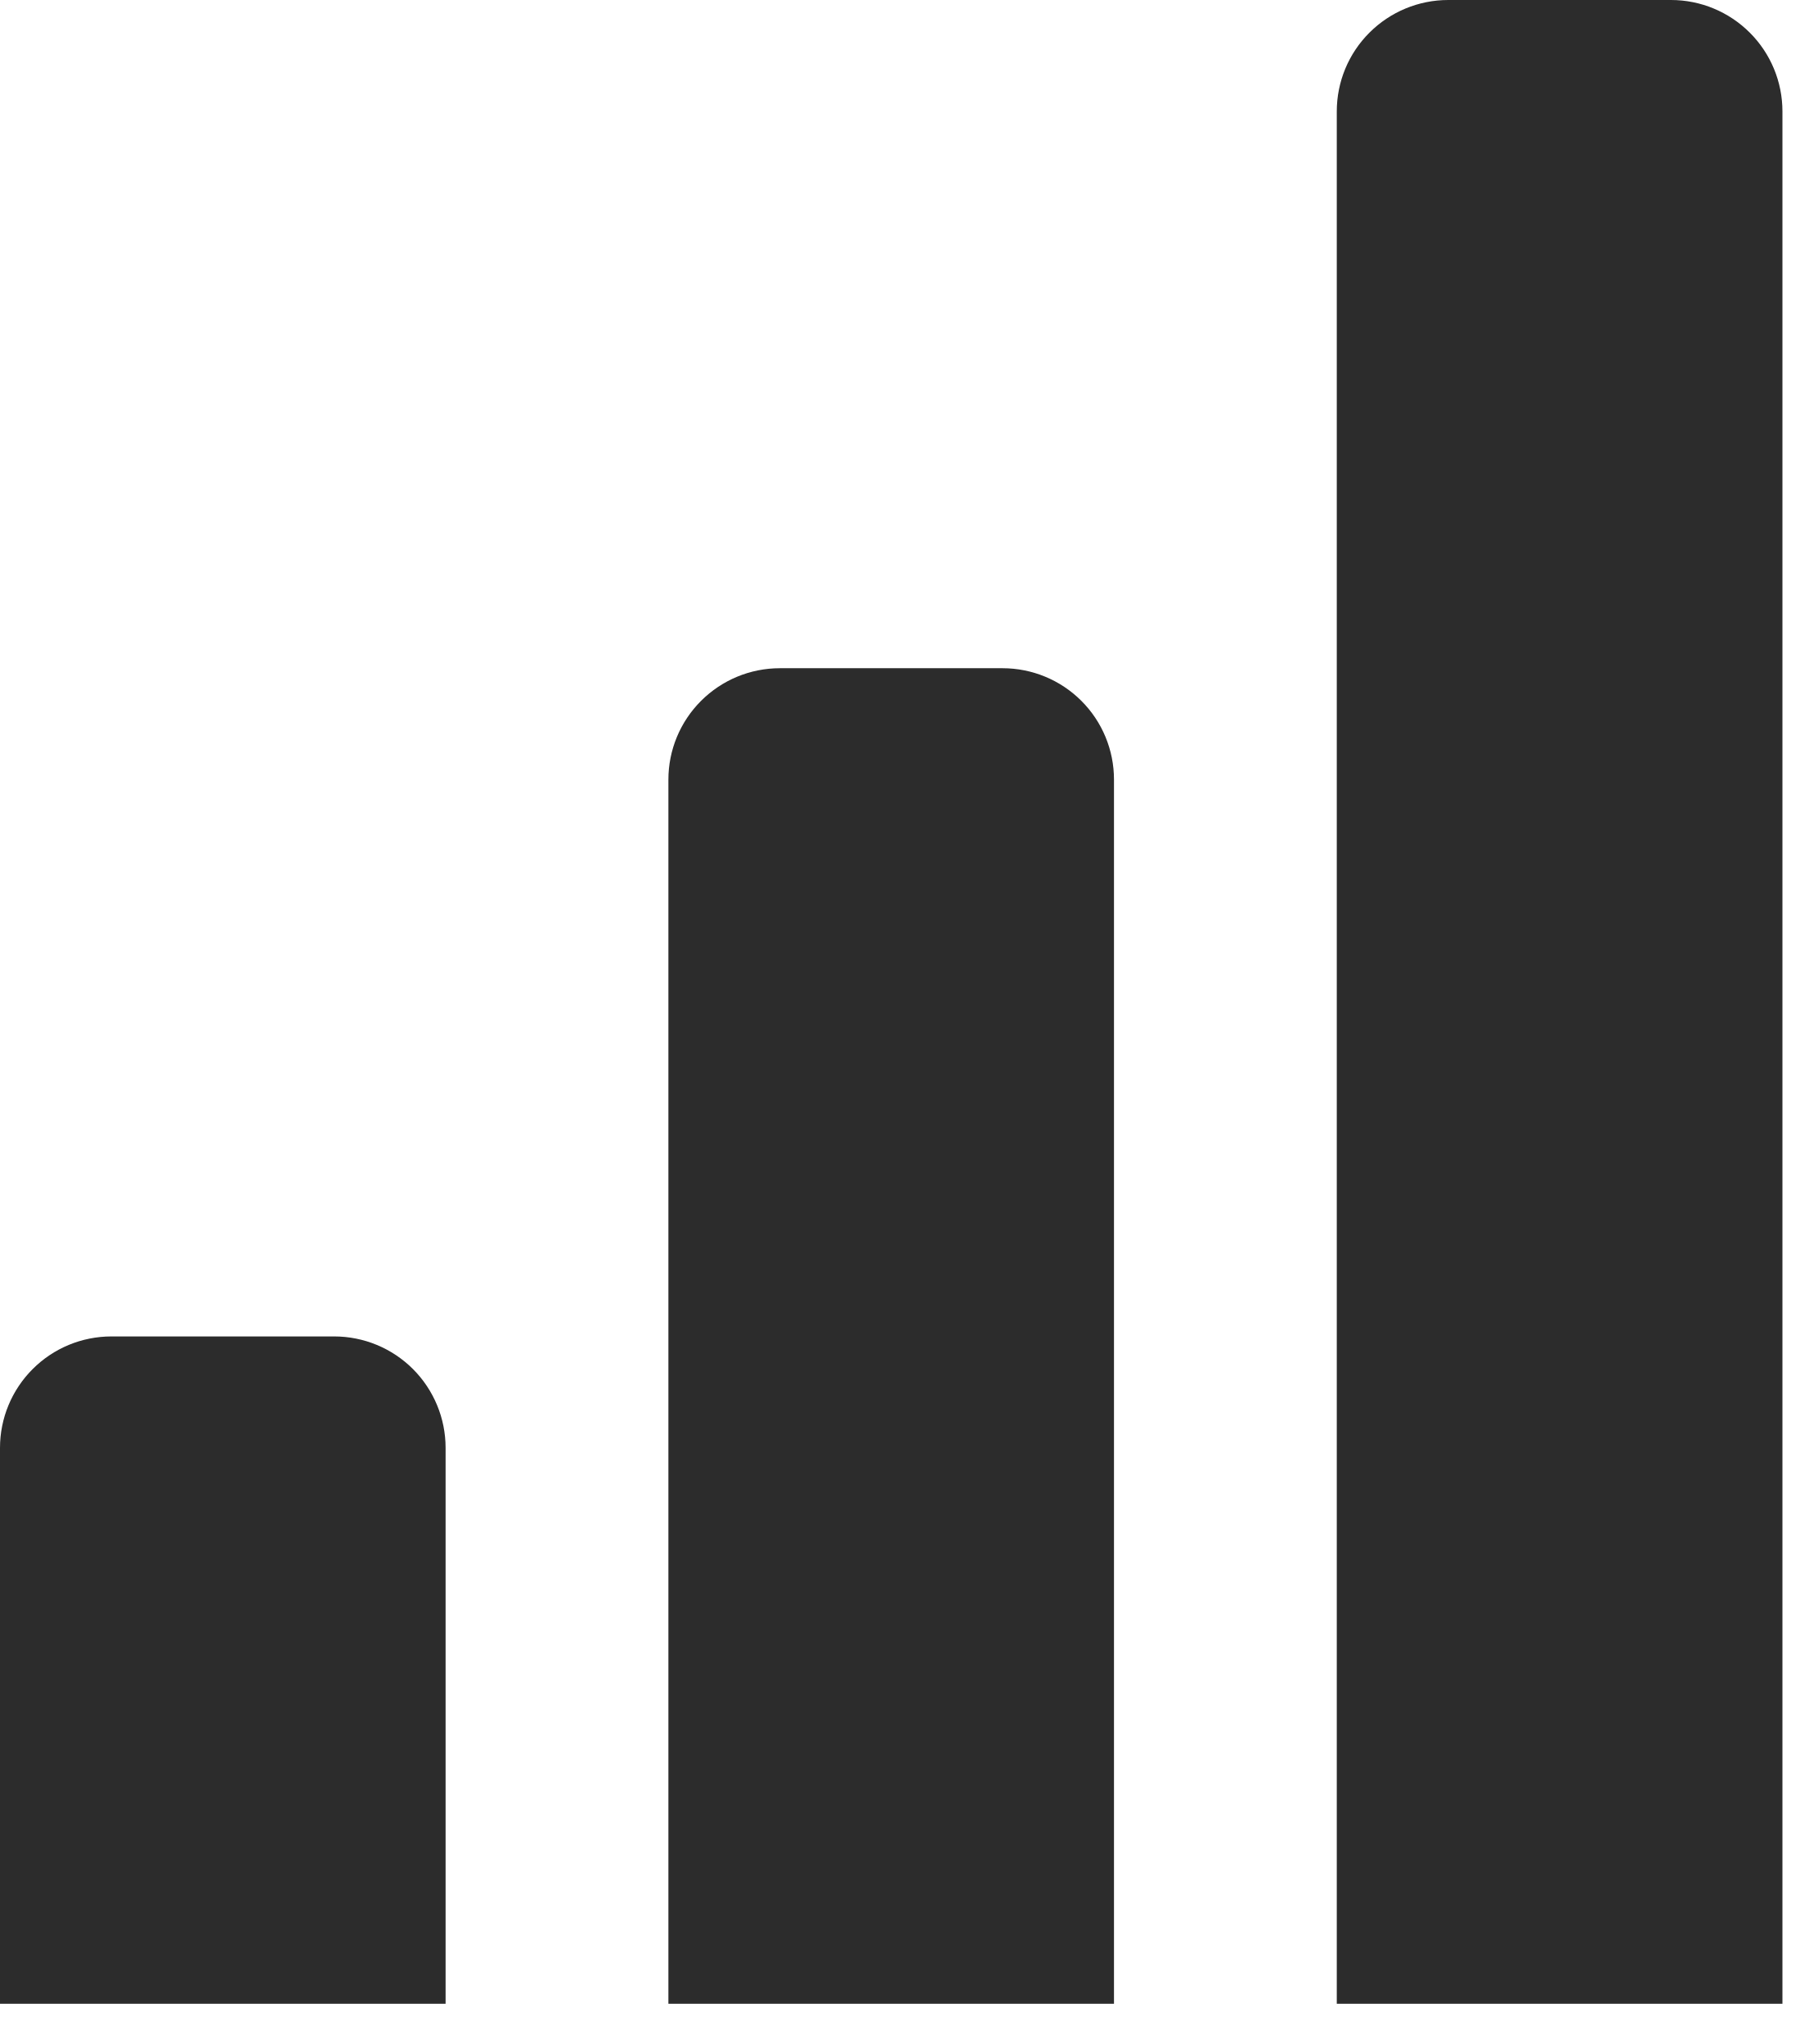
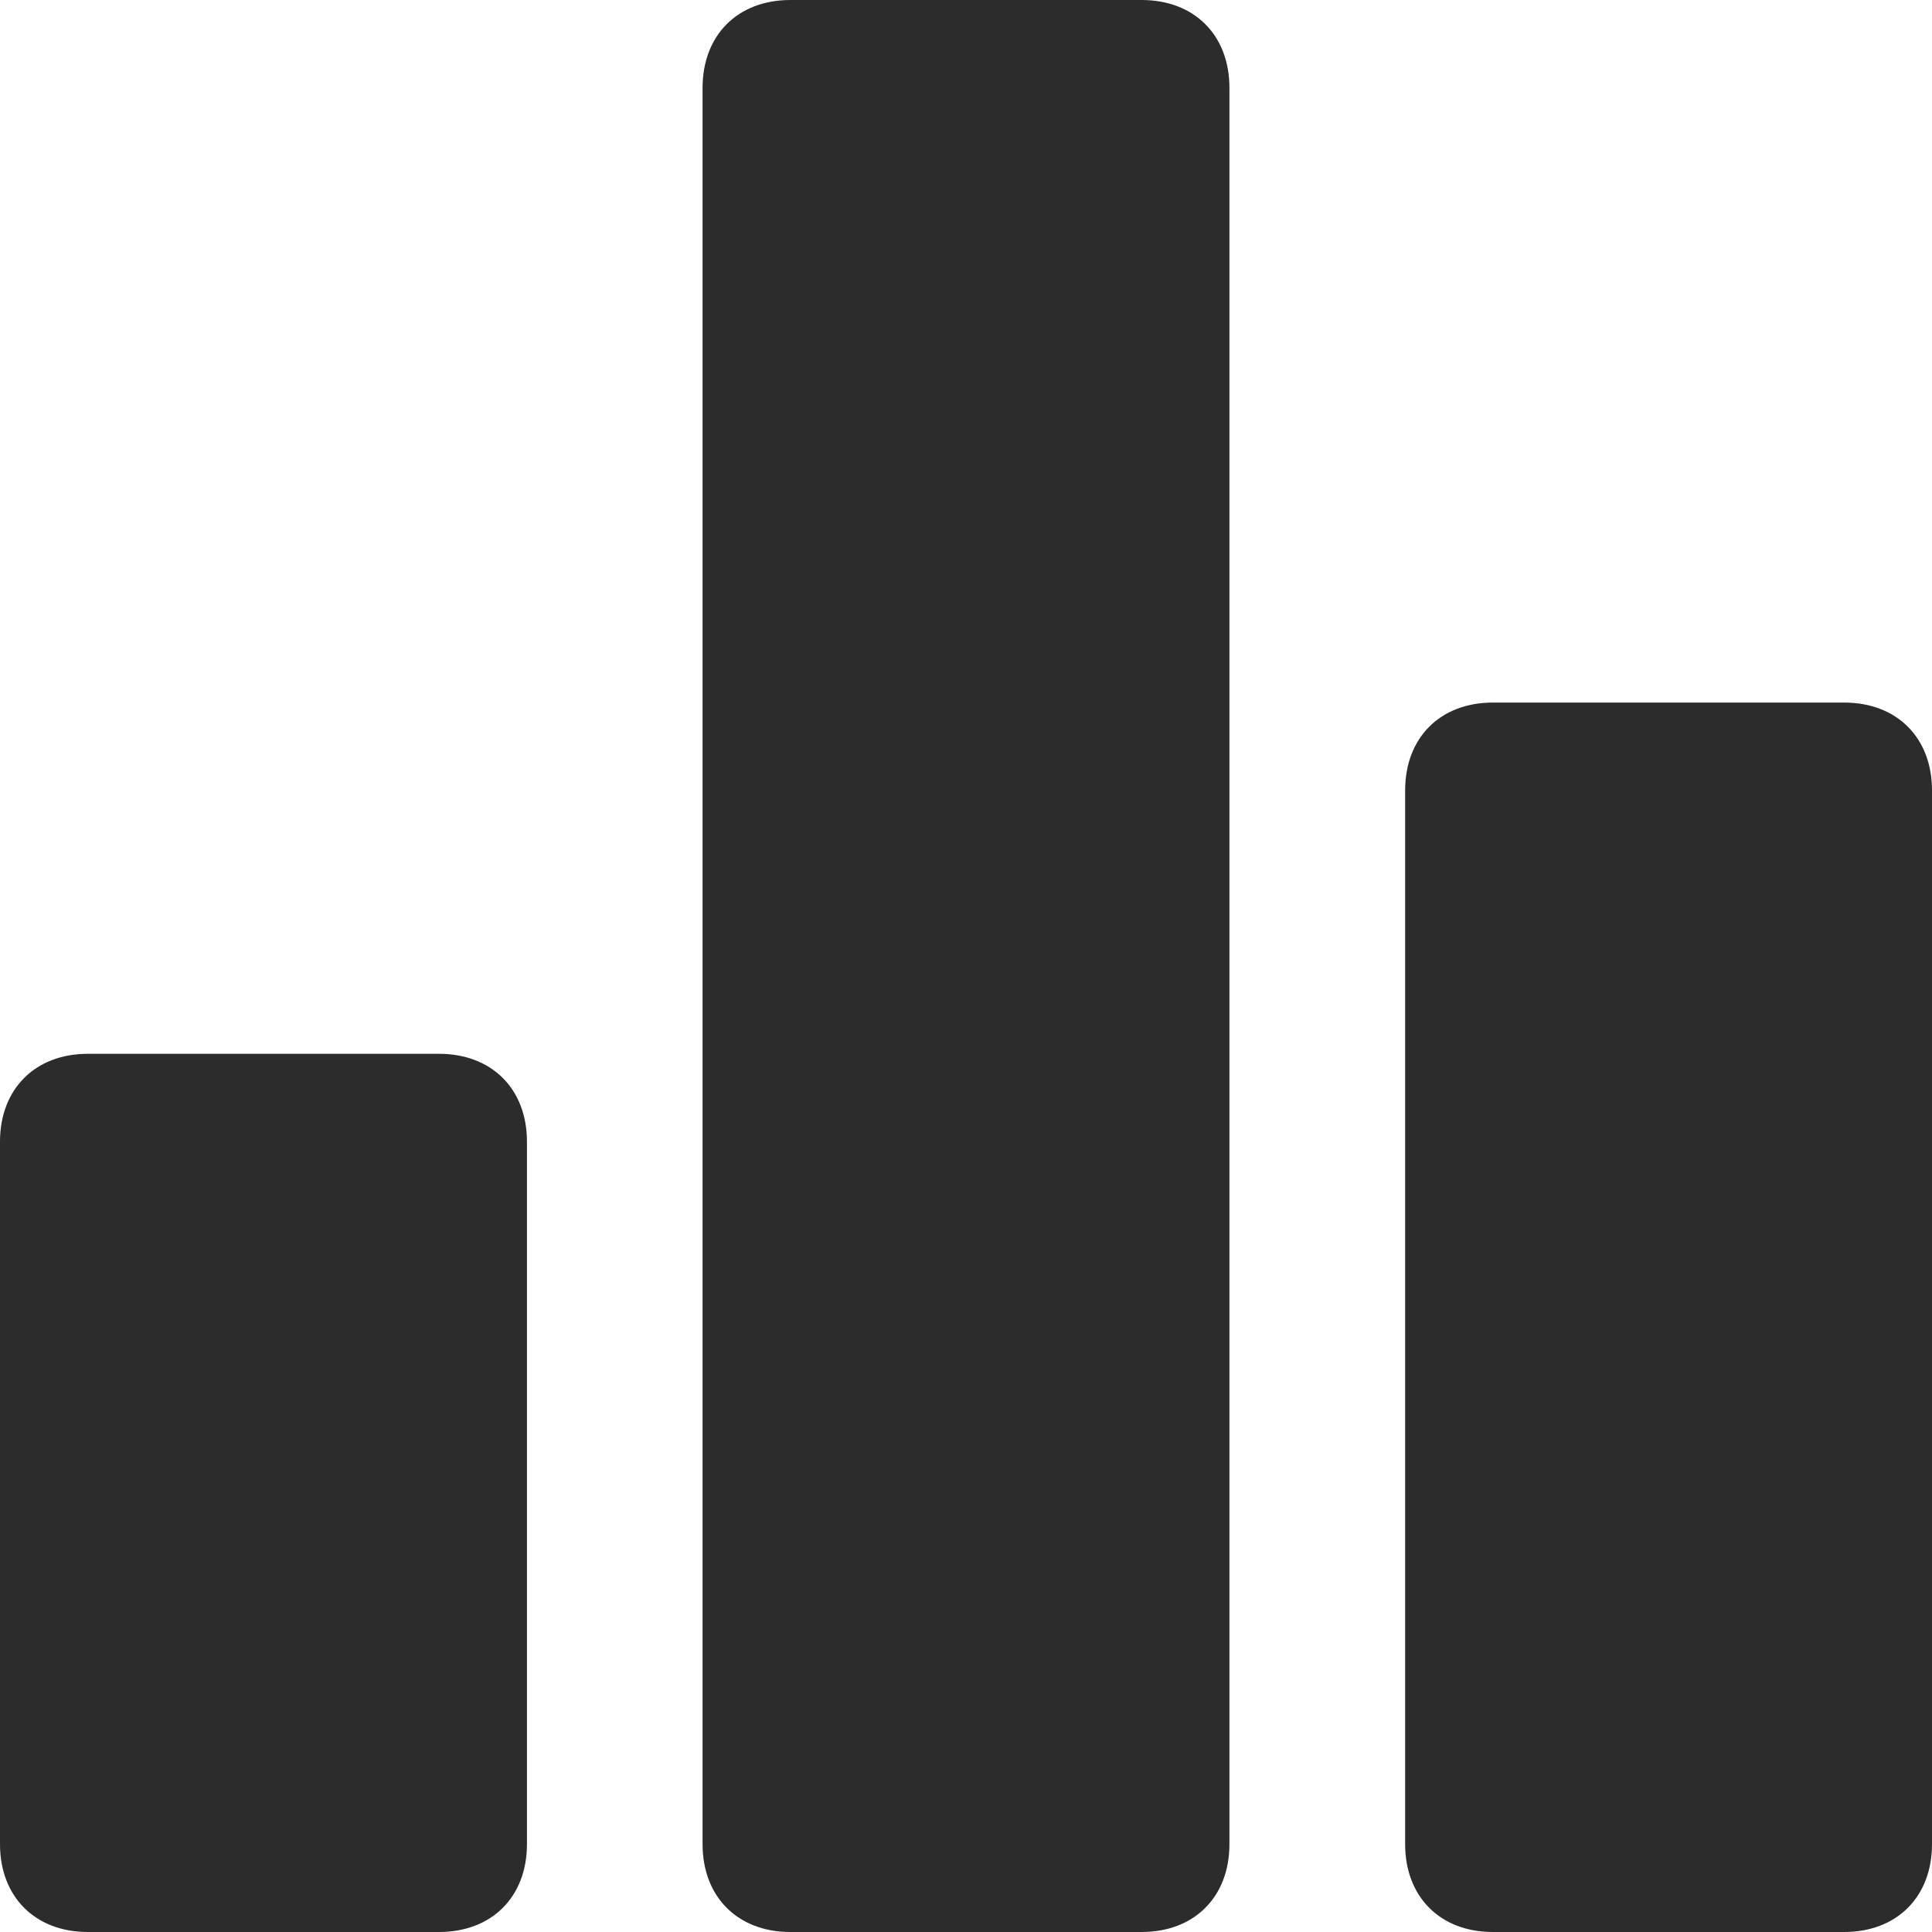
- <svg xmlns="http://www.w3.org/2000/svg" width="32" height="36" viewBox="0 0 32 36" fill="none">
-   <path d="M29.423 0H25.5C24.98 0 24.481 0.207 24.113 0.575C23.745 0.942 23.538 1.441 23.538 1.962V35.292H31.385V1.962C31.385 1.441 31.178 0.942 30.81 0.575C30.442 0.207 29.943 0 29.423 0ZM17.654 11.769H13.731C13.21 11.769 12.712 11.976 12.344 12.344C11.976 12.712 11.769 13.21 11.769 13.731V35.292H19.615V13.731C19.615 13.21 19.409 12.712 19.041 12.344C18.673 11.976 18.174 11.769 17.654 11.769ZM5.885 23.538H1.962C1.441 23.538 0.942 23.745 0.575 24.113C0.207 24.481 0 24.98 0 25.5V35.292H7.846V25.5C7.846 24.98 7.639 24.481 7.272 24.113C6.904 23.745 6.405 23.538 5.885 23.538Z" fill="#2C2C2C" />
+ <svg xmlns="http://www.w3.org/2000/svg" width="20" height="20" viewBox="0 0 20 20" fill="none">
+   <path d="M4.545 10.909H0.909C0.364 10.909 0 11.273 0 11.818V19.091C0 19.636 0.364 20 0.909 20H4.545C5.091 20 5.455 19.636 5.455 19.091V11.818C5.455 11.273 5.091 10.909 4.545 10.909ZM19.091 7.273H15.454C14.909 7.273 14.546 7.636 14.546 8.182V19.091C14.546 19.636 14.909 20 15.454 20H19.091C19.636 20 20 19.636 20 19.091V8.182C20 7.636 19.636 7.273 19.091 7.273ZM11.818 0H8.182C7.636 0 7.273 0.364 7.273 0.909V19.091C7.273 19.636 7.636 20 8.182 20H11.818C12.364 20 12.727 19.636 12.727 19.091V0.909C12.727 0.364 12.364 0 11.818 0Z" fill="#2C2C2C" />
</svg>
